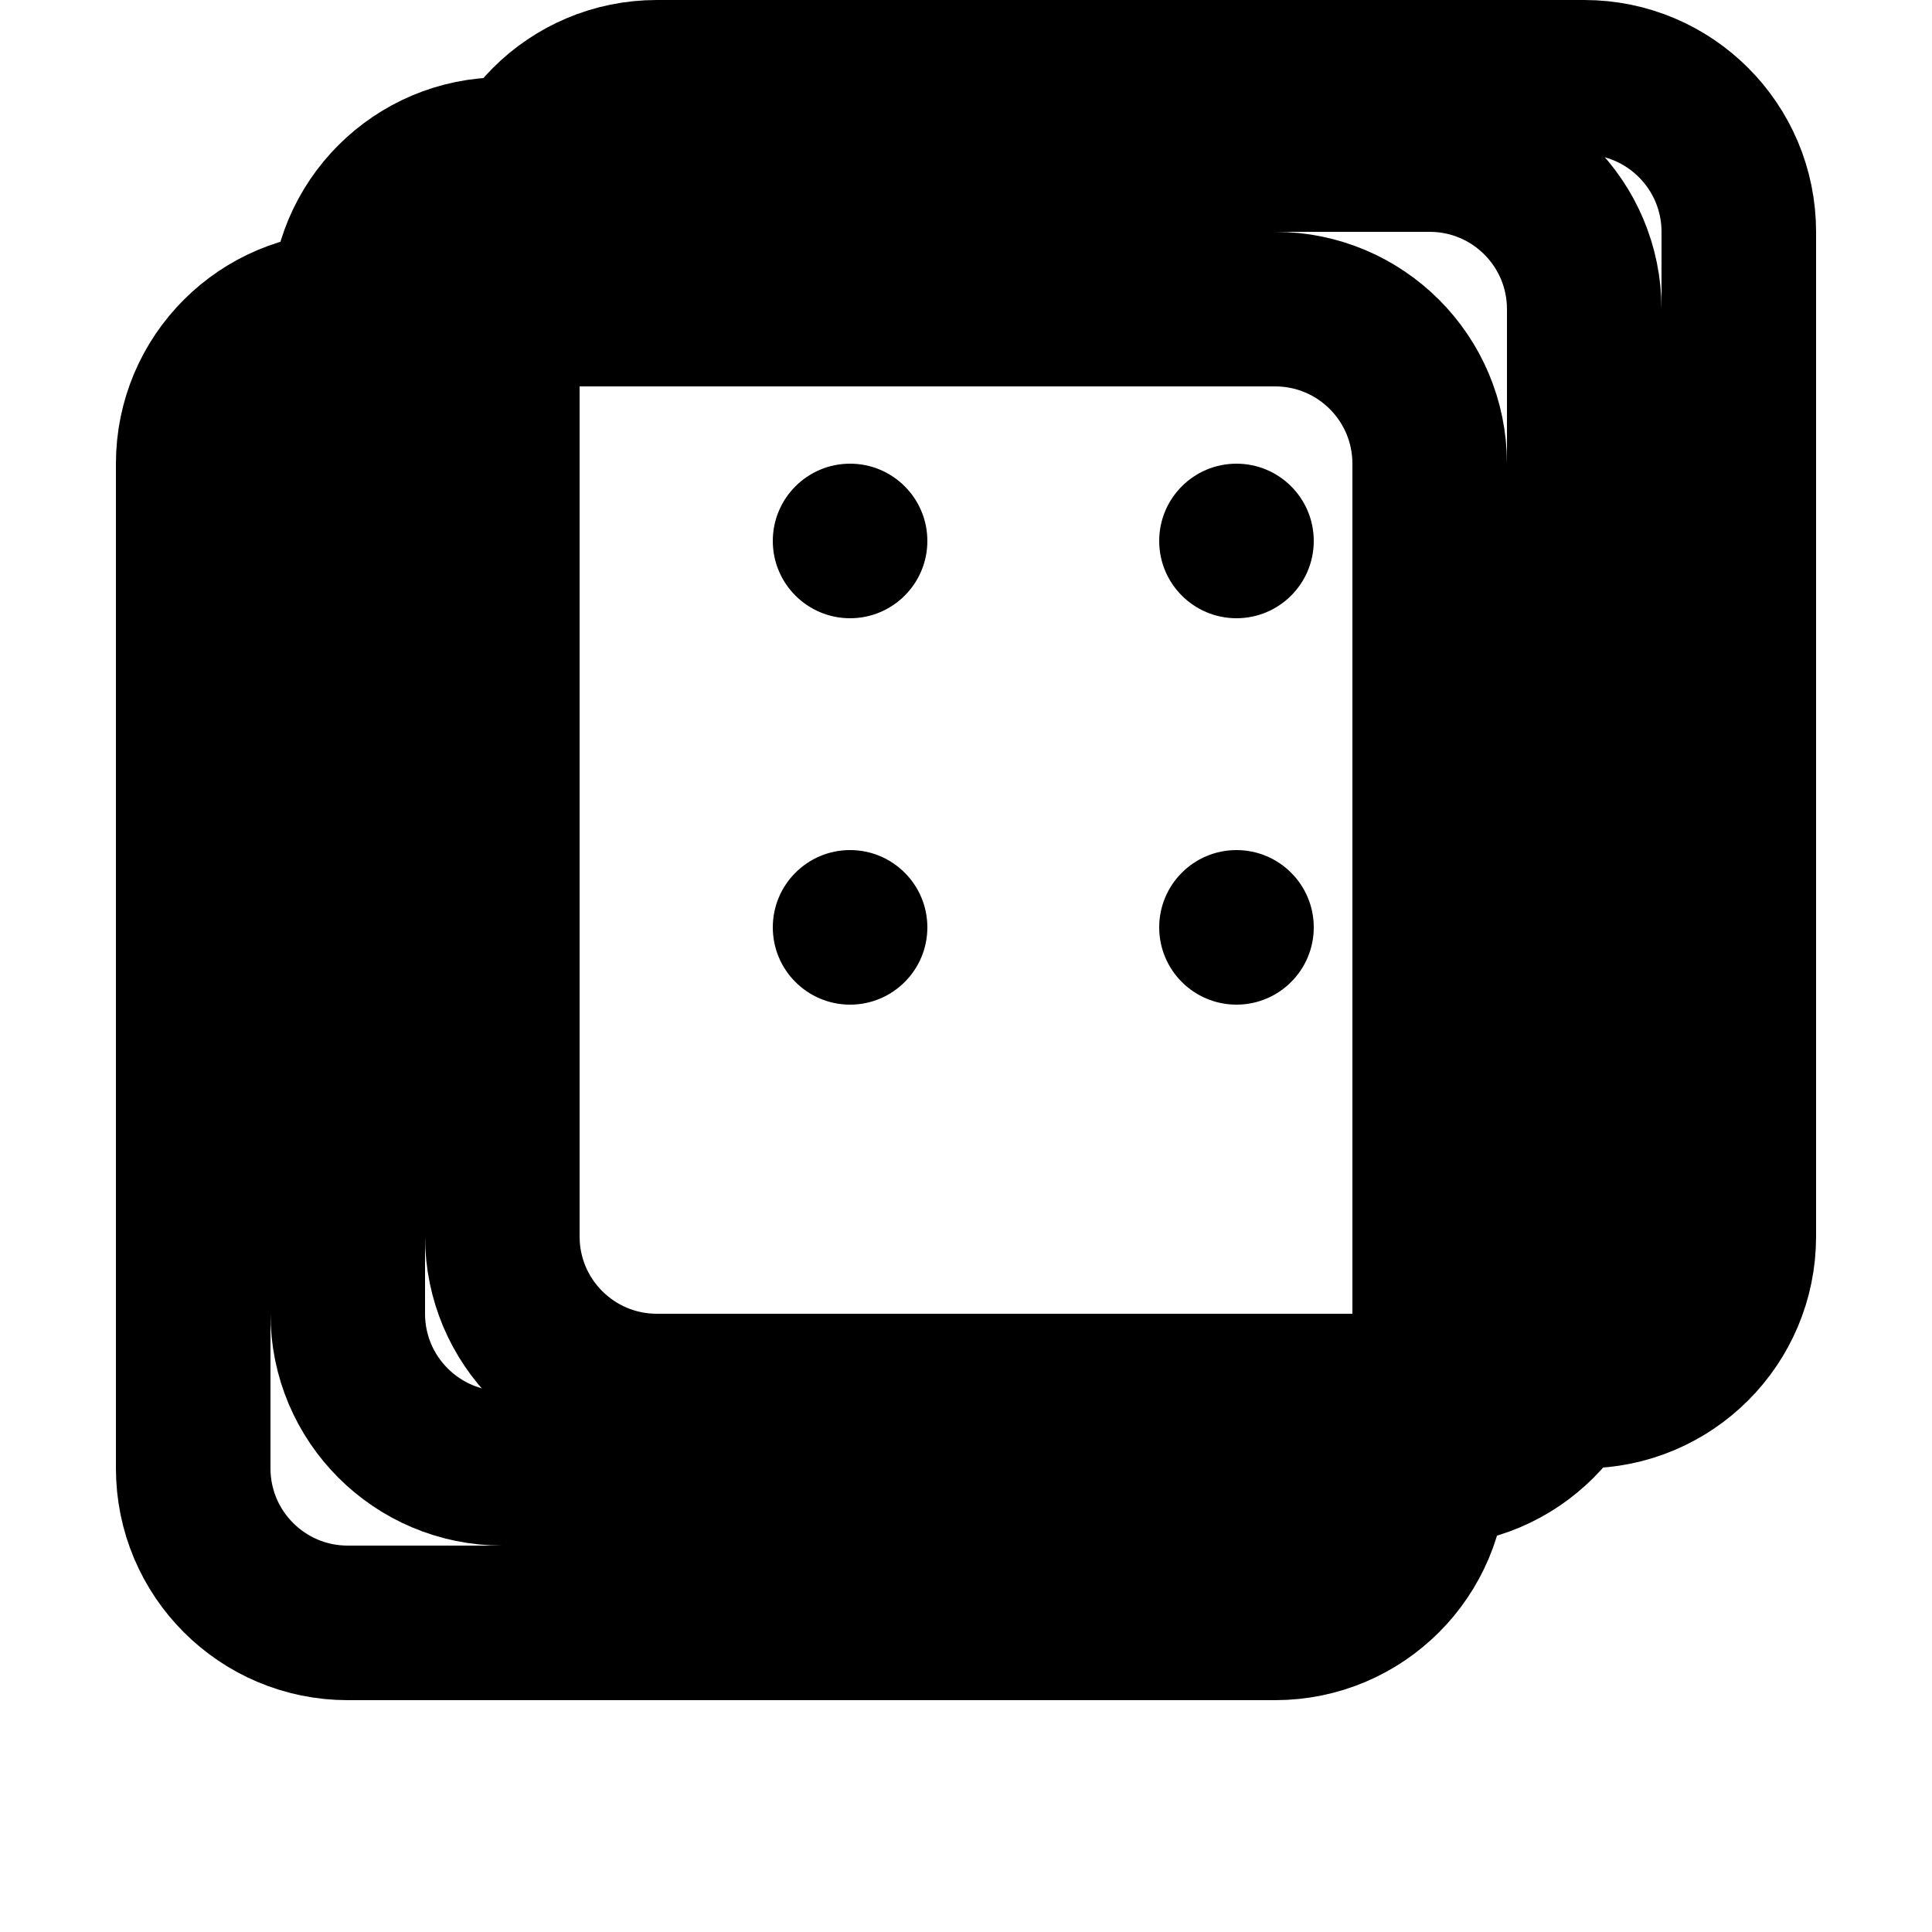
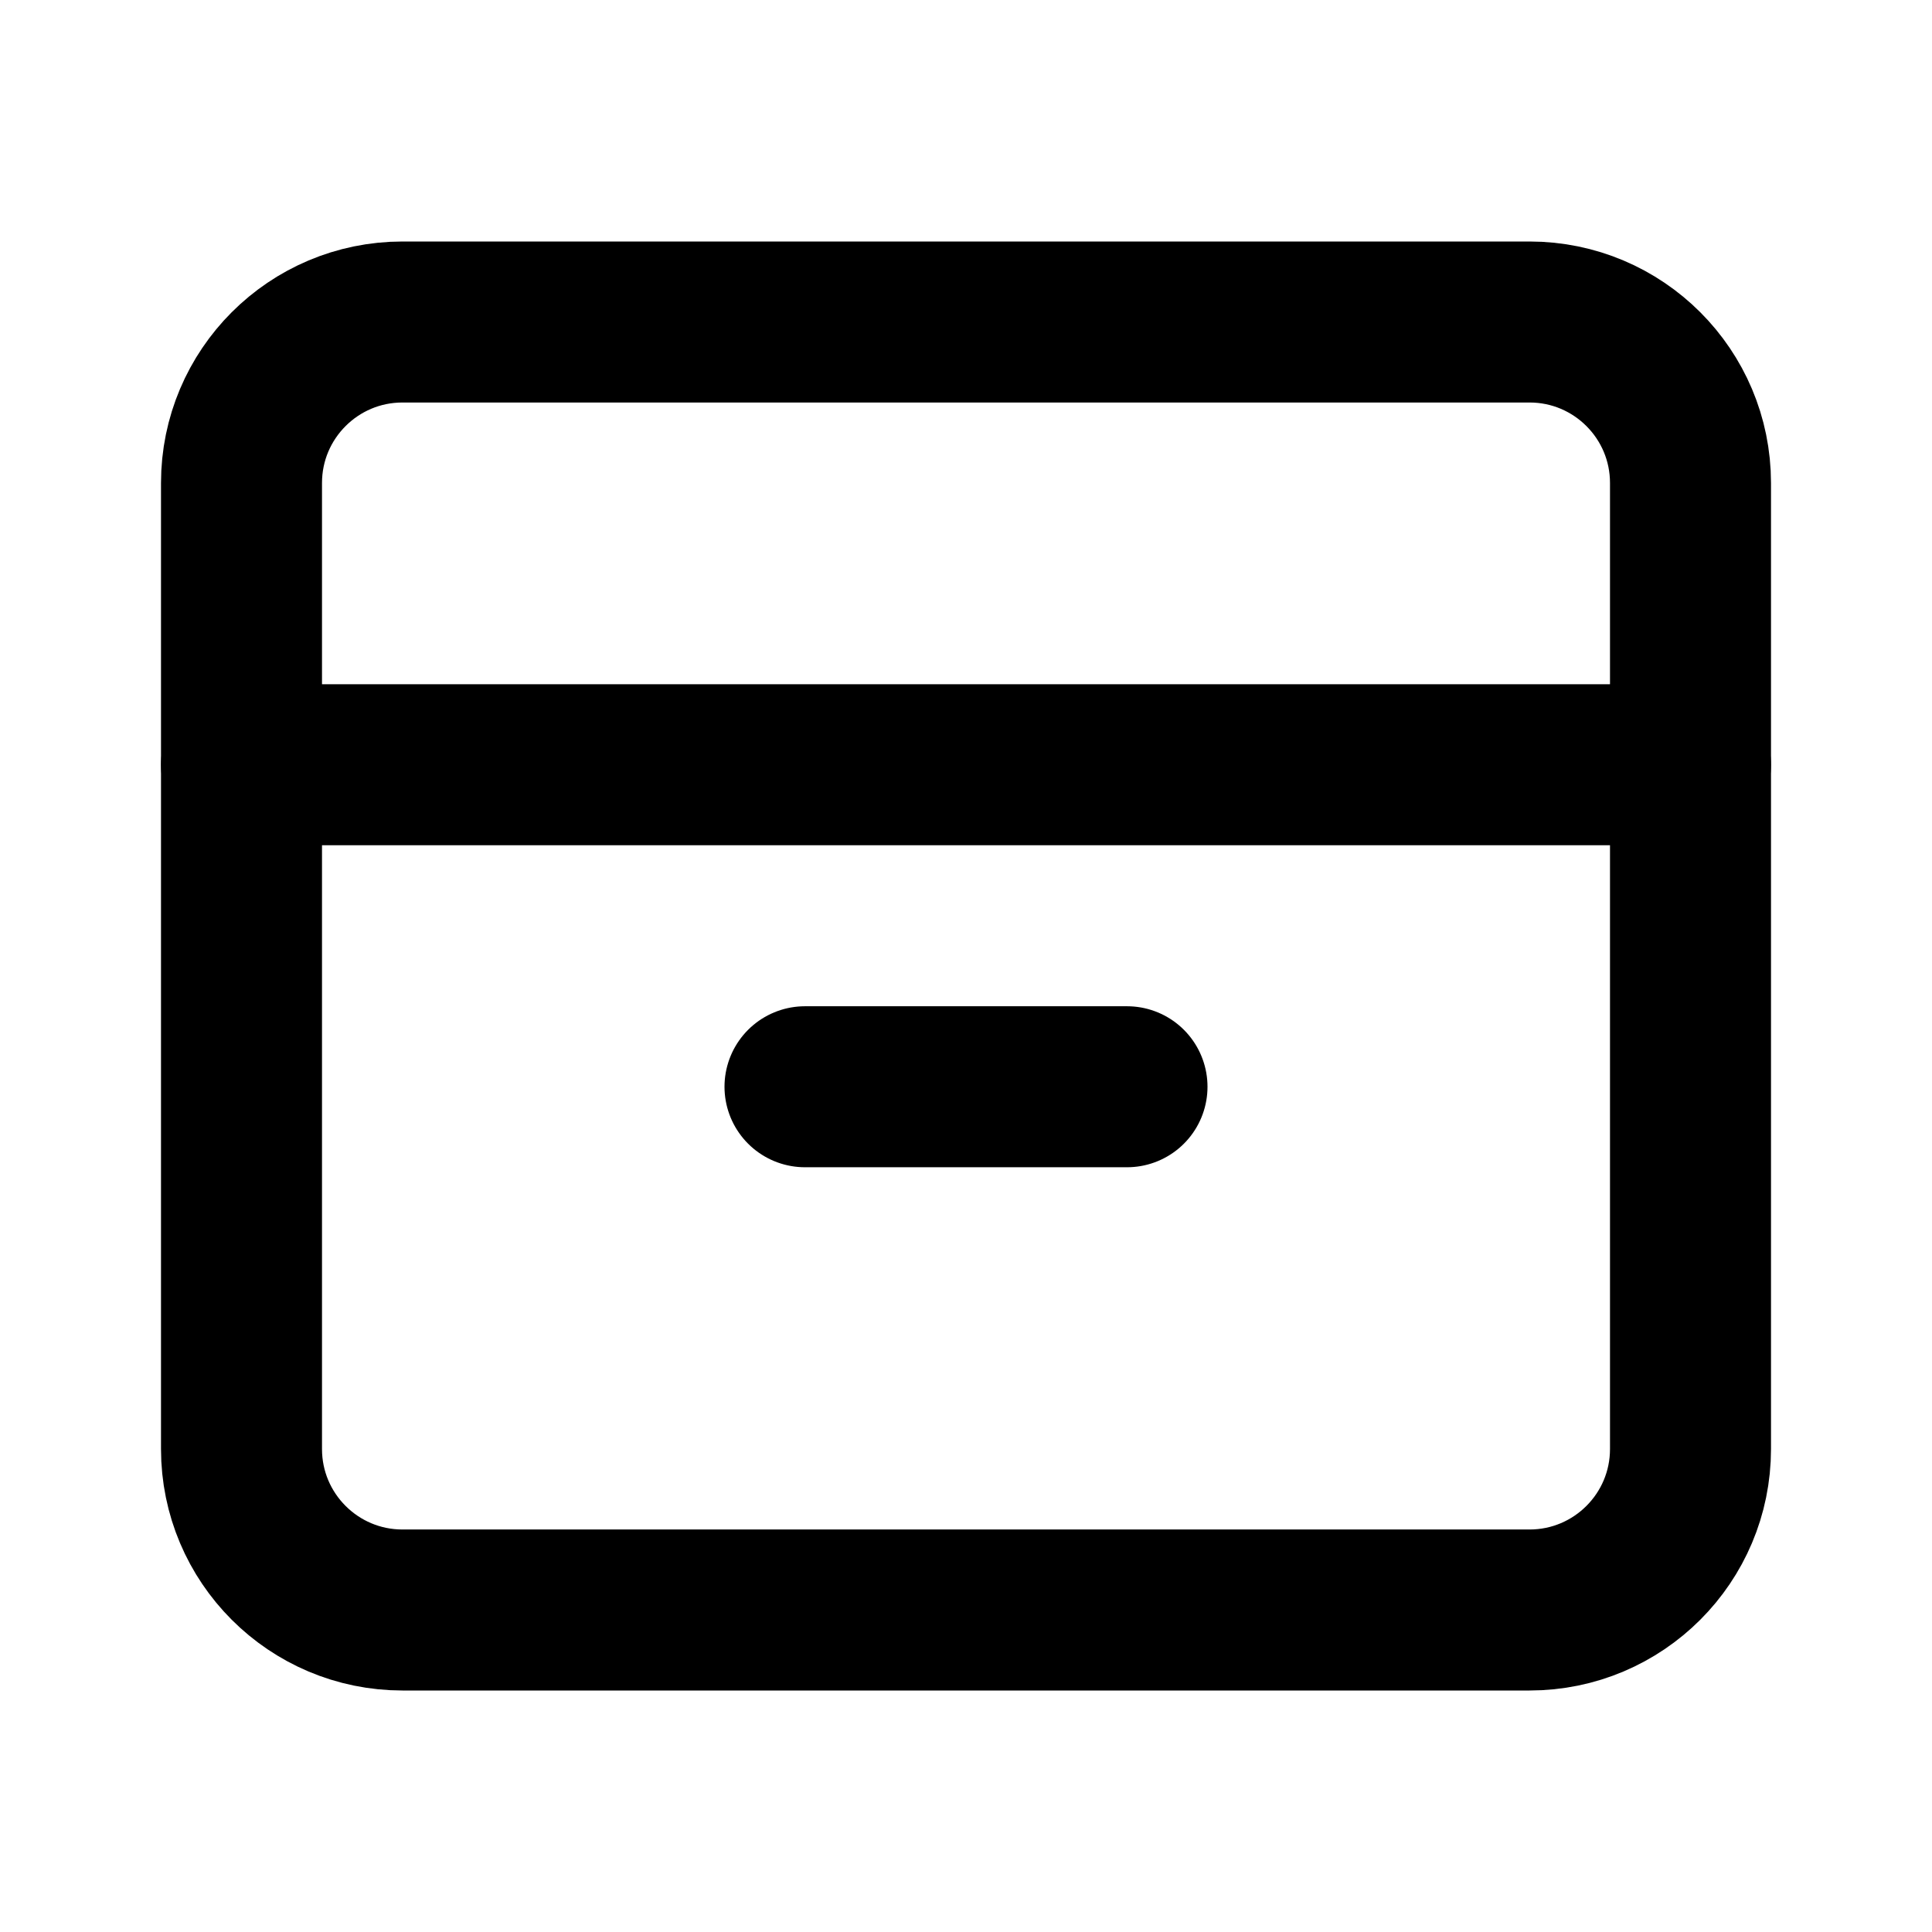
- <svg xmlns="http://www.w3.org/2000/svg" viewBox="0 0 100 100">
-   <rect x="10" y="16" width="64" height="68" rx="8" fill="none" stroke="currentColor" stroke-width="8" />
-   <rect x="18" y="8" width="64" height="68" rx="8" fill="none" stroke="currentColor" stroke-width="8" />
-   <rect x="26" y="4" width="64" height="68" rx="8" fill="none" stroke="currentColor" stroke-width="8" />
-   <circle cx="44" cy="28" r="4" fill="currentColor" />
-   <circle cx="64" cy="28" r="4" fill="currentColor" />
-   <circle cx="44" cy="48" r="4" fill="currentColor" />
-   <circle cx="64" cy="48" r="4" fill="currentColor" />
+ <svg xmlns="http://www.w3.org/2000/svg" viewBox="0 0 24 24" fill="none" stroke="currentColor" stroke-width="2" stroke-linecap="round" stroke-linejoin="round">
+   <rect x="3" y="4" width="18" height="16" rx="2" />
+   <path d="M3 9.5h18" />
+   <path d="M10 13.5h4" />
</svg>
